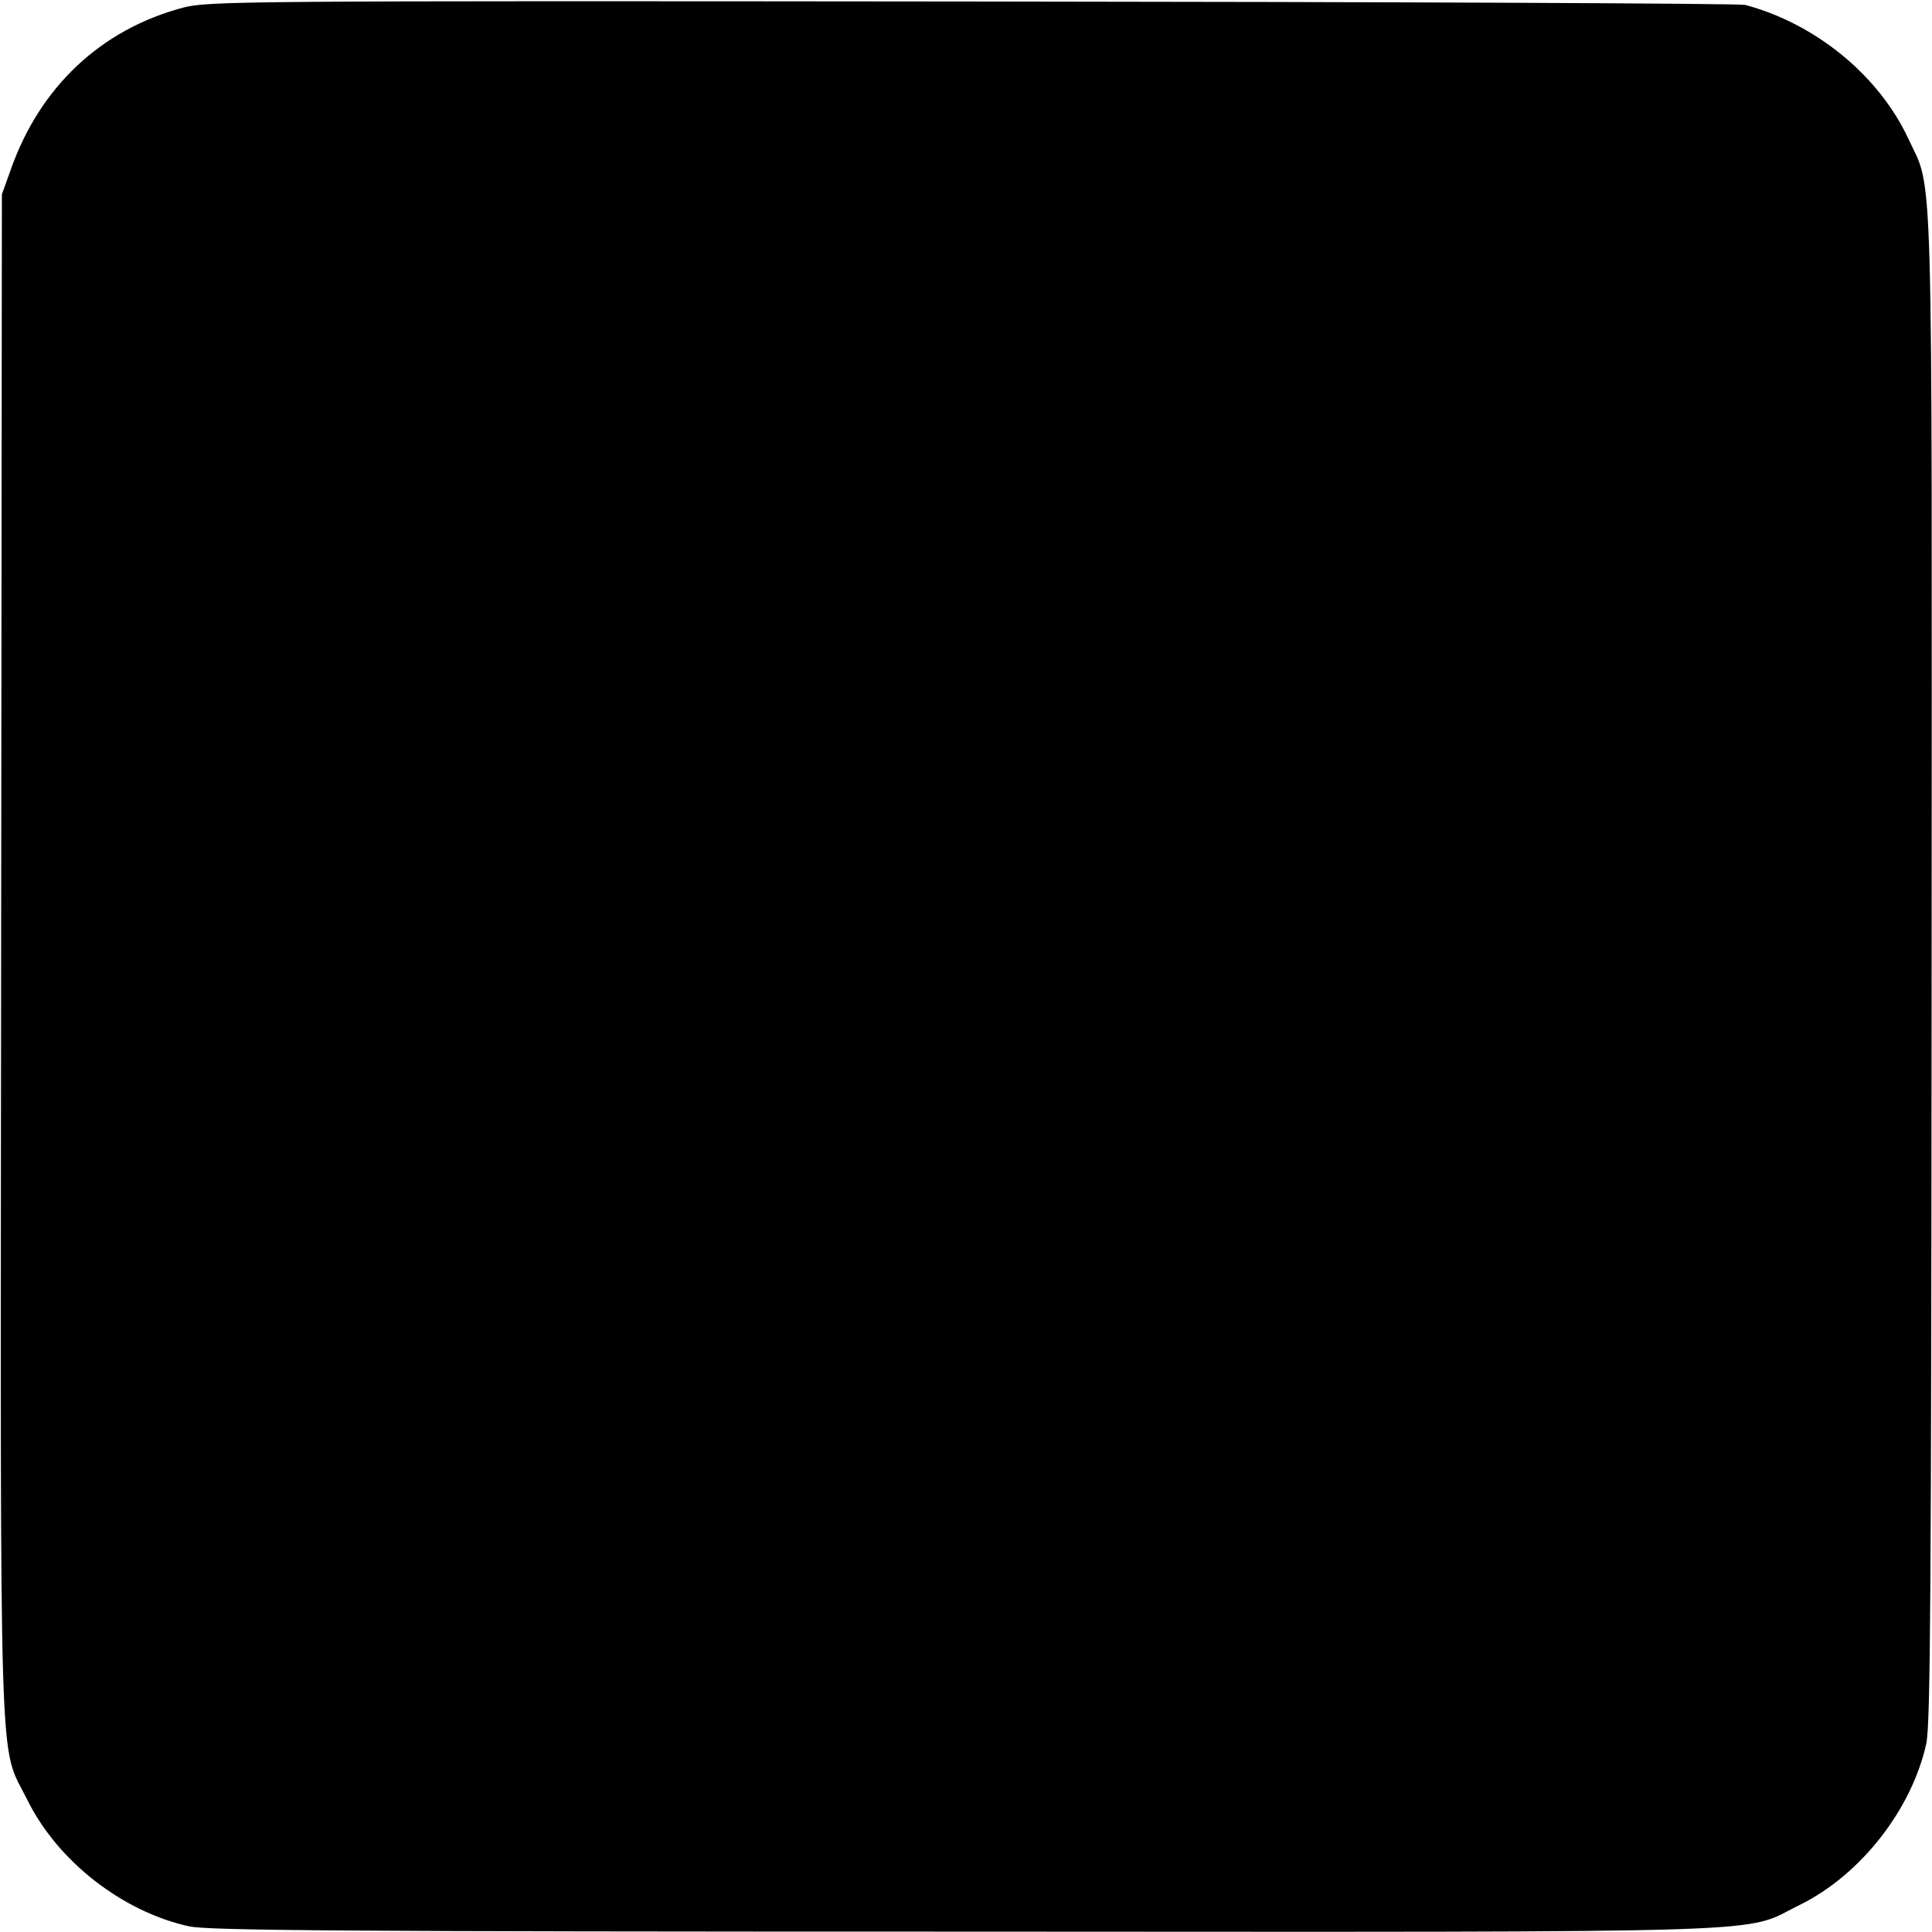
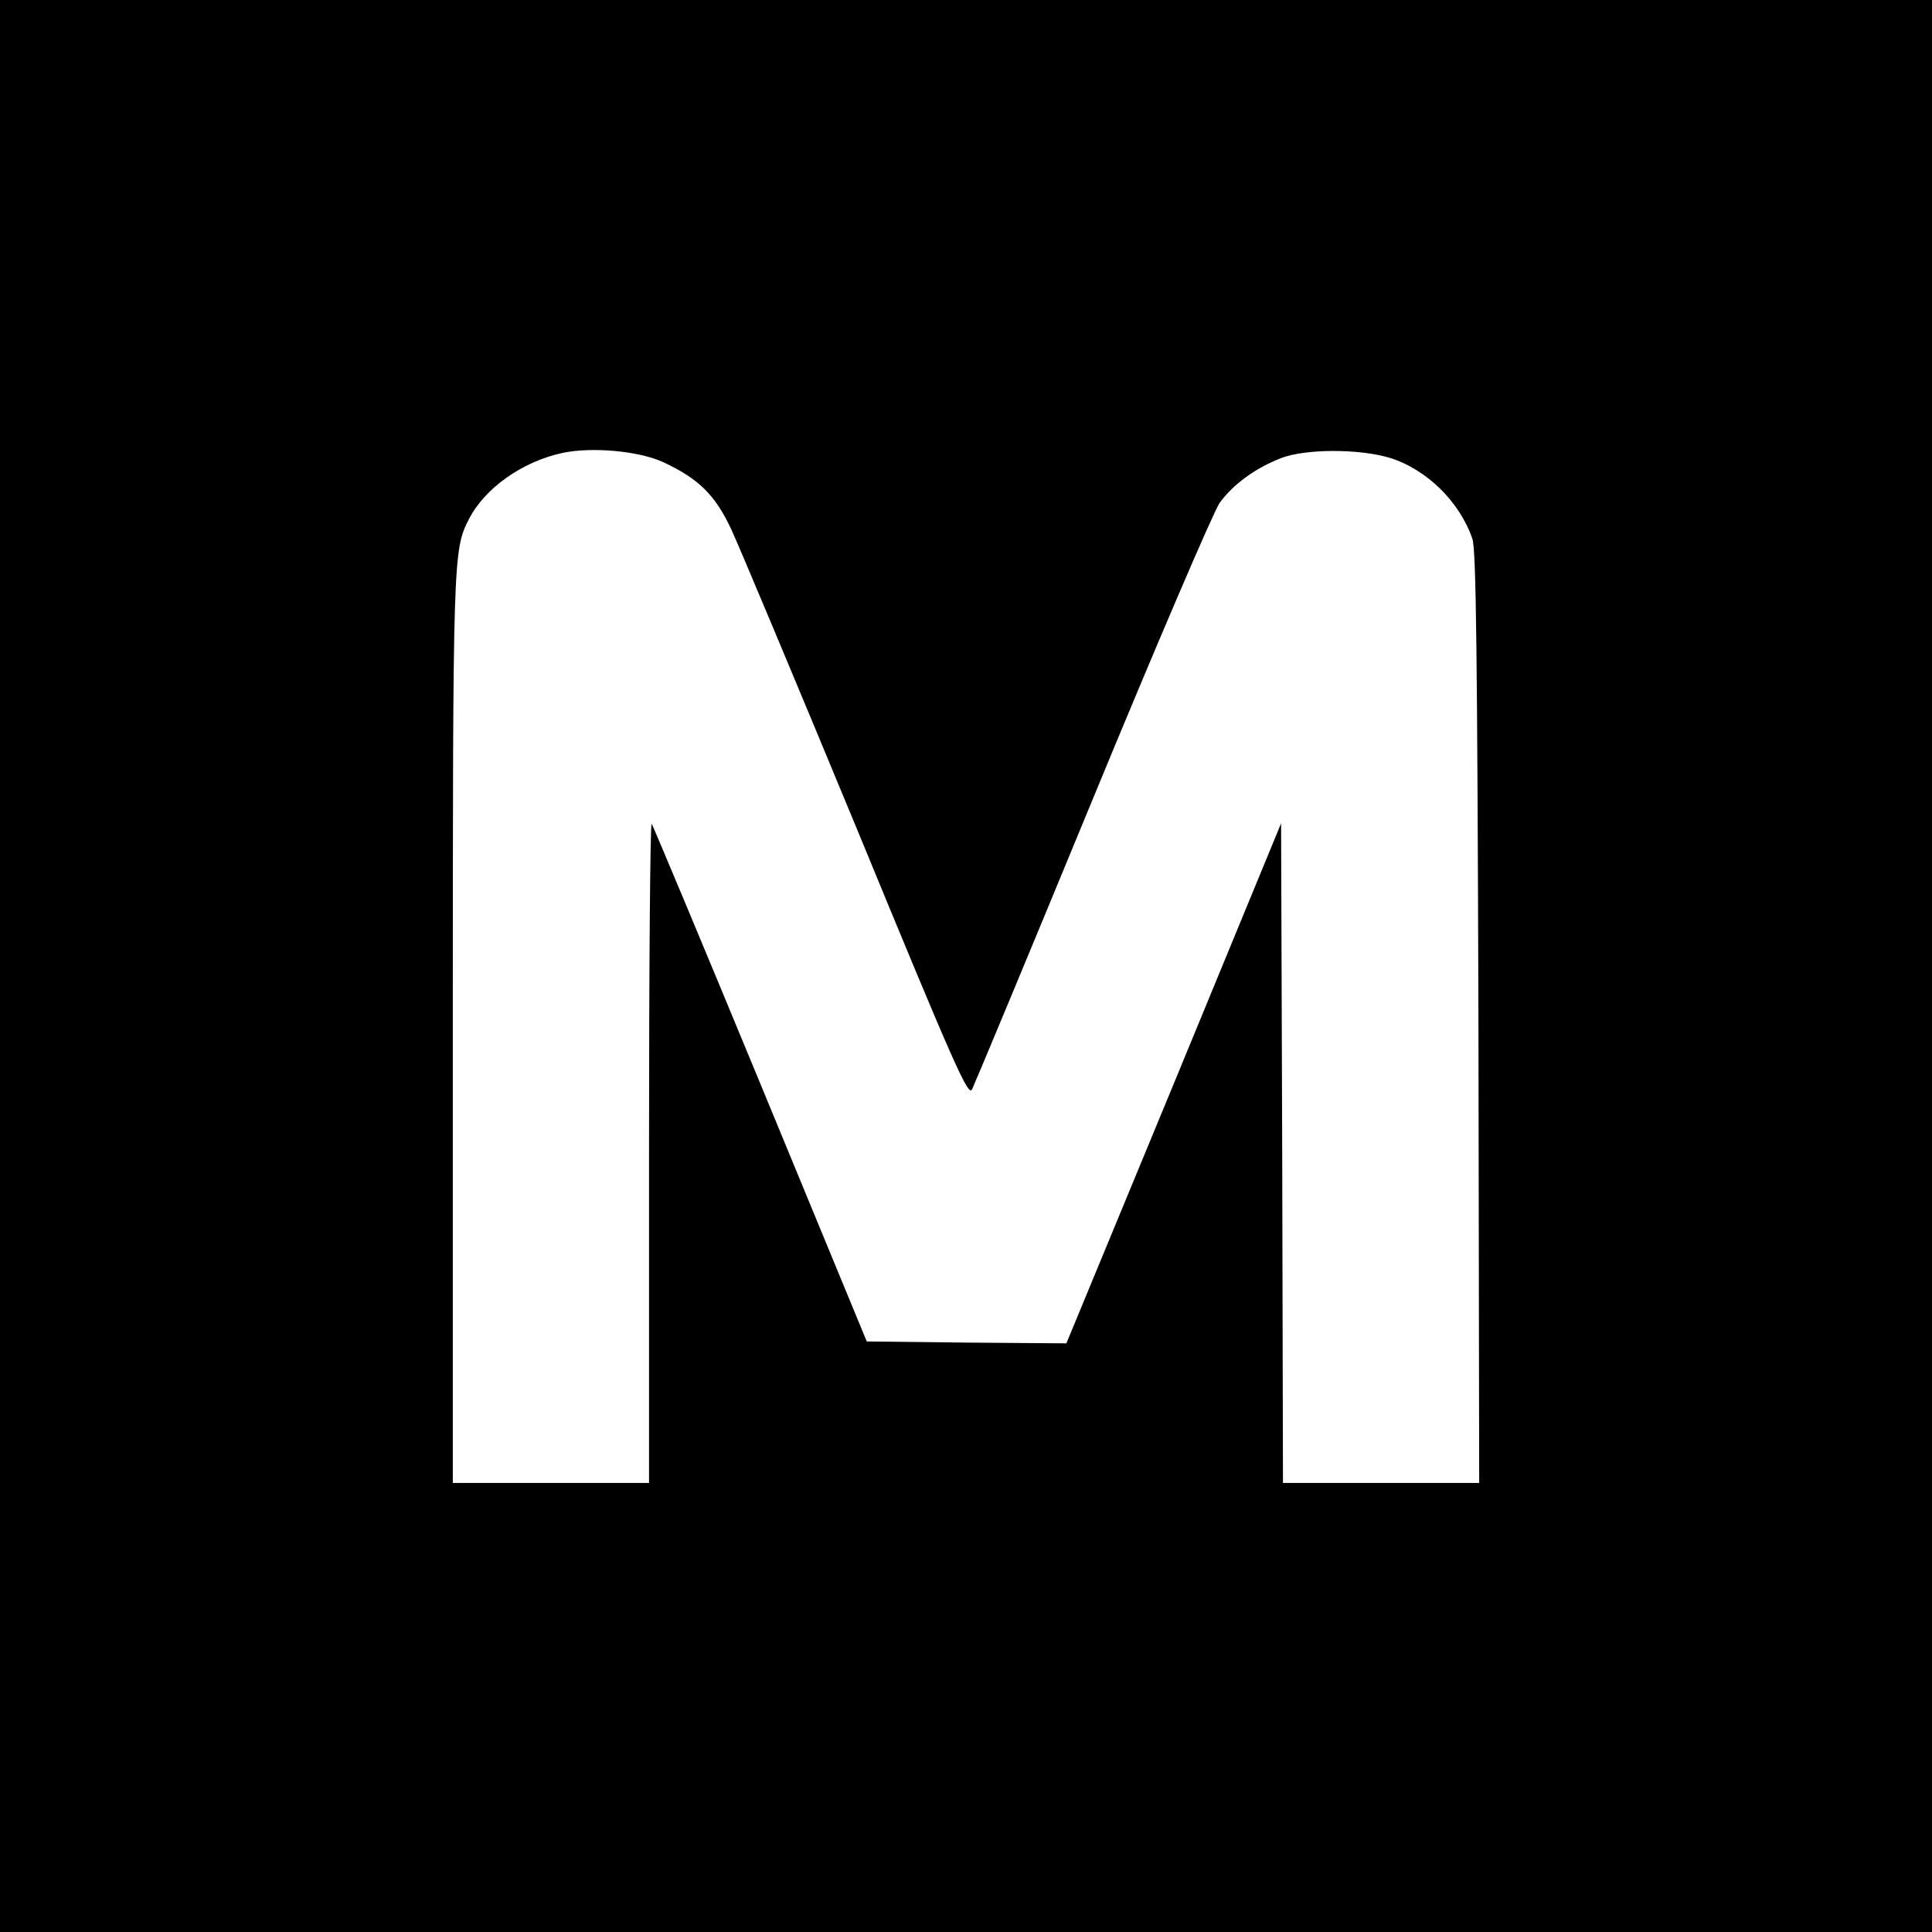
<svg xmlns="http://www.w3.org/2000/svg" version="1.0" width="512pt" height="512pt" viewBox="0 0 512 512" preserveAspectRatio="xMidYMid meet">
  <g transform="translate(0,512) scale(0.1,-0.1)" fill="#000000" stroke="none">
-     <path d="M486 5100 c-219 -58 -381 -211 -458 -431 l-23 -64 -2 -2020 c-2 -2246 -7 -2081 69 -2234 80 -163 252 -297 429 -336 53 -11 397 -14 2059 -14 2226 -1 2052 -6 2210 71 162 80 297 254 335 428 11 54 13 400 14 2060 1 2200 5 2048 -62 2193 -78 167 -245 304 -432 354 -17 4 -939 8 -2050 9 -1936 2 -2023 1 -2089 -16z" />
+     <path d="M0 2560 l0 -2560 2560 0 2560 0 0 2560 0 2560 -2560 0 -2560 0 0 -2560z m1756 1336 c95 -44 139 -87 182 -179 21 -45 171 -403 333 -794 259 -629 295 -710 305 -690 6 12 150 357 319 767 169 410 321 764 337 787 36 50 96 93 163 119 65 25 206 25 287 1 98 -30 186 -116 220 -215 10 -29 13 -310 16 -1269 l2 -1233 -260 0 -260 0 -2 874 -3 874 -284 -689 -285 -689 -265 2 -264 3 -282 683 c-155 375 -285 685 -288 689 -4 3 -7 -388 -7 -870 l0 -877 -260 0 -260 0 0 1205 c0 1248 1 1267 42 1348 42 83 142 154 250 177 78 16 199 5 264 -24z" />
  </g>
</svg>
